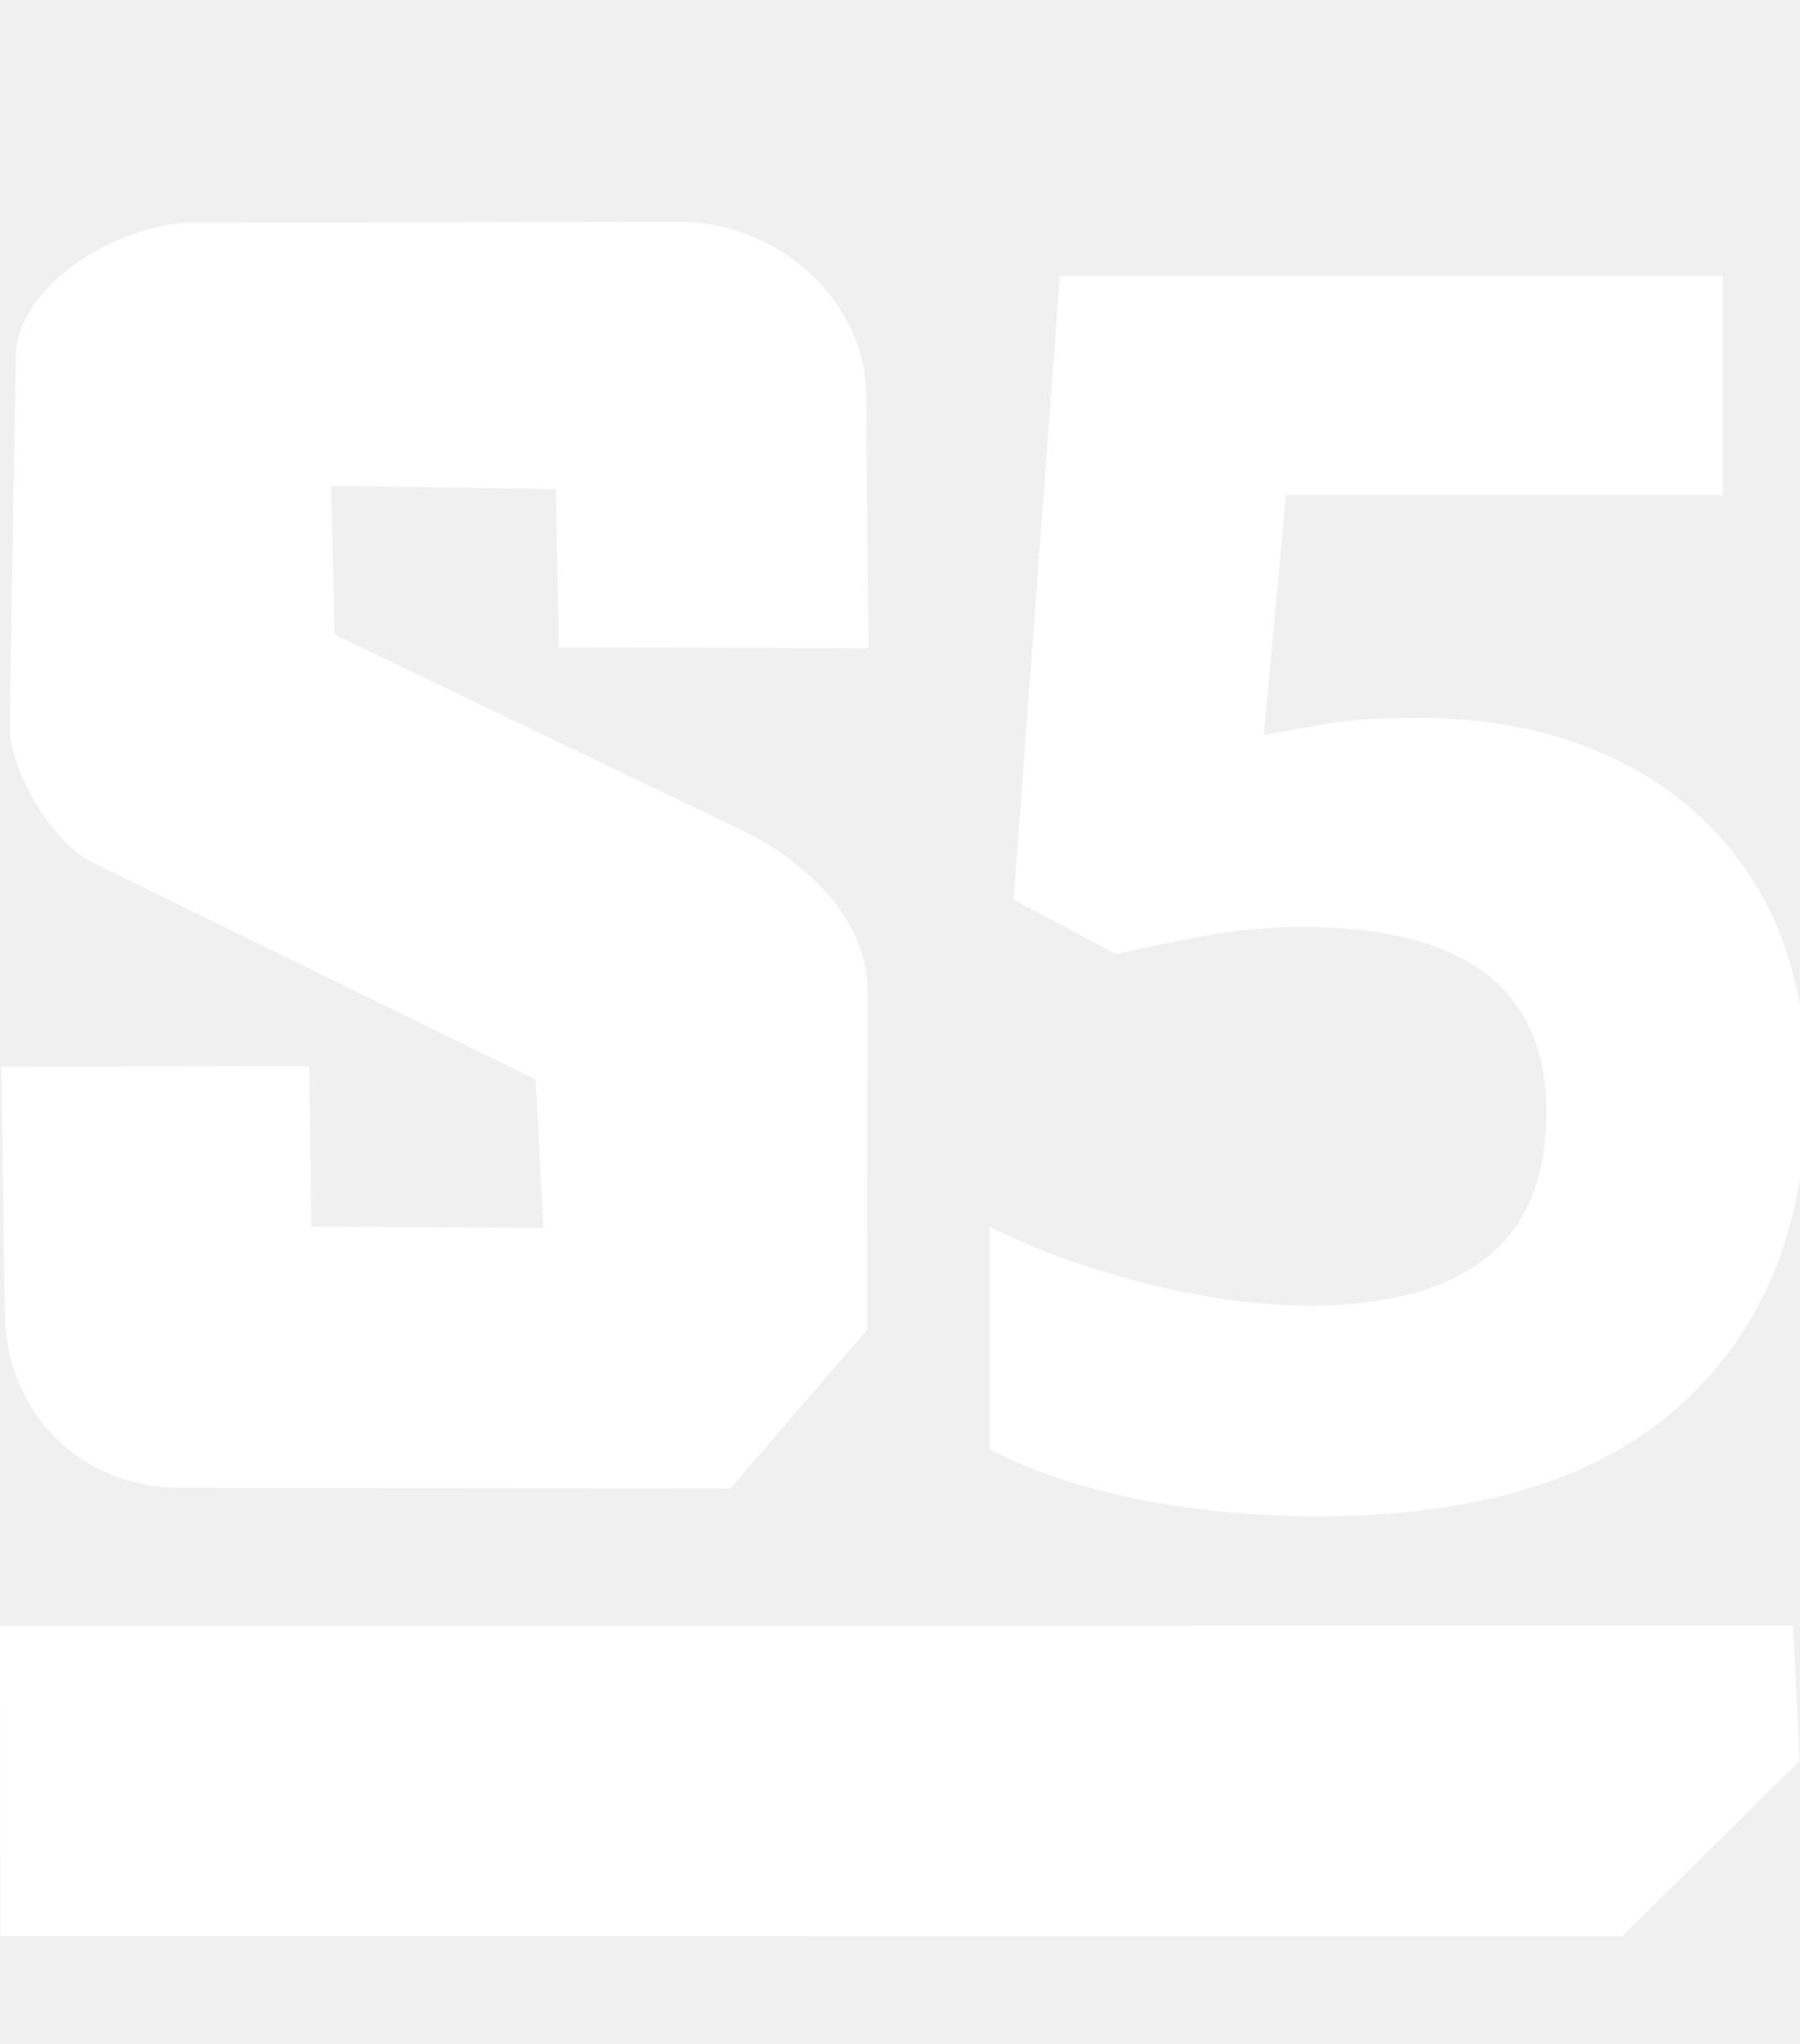
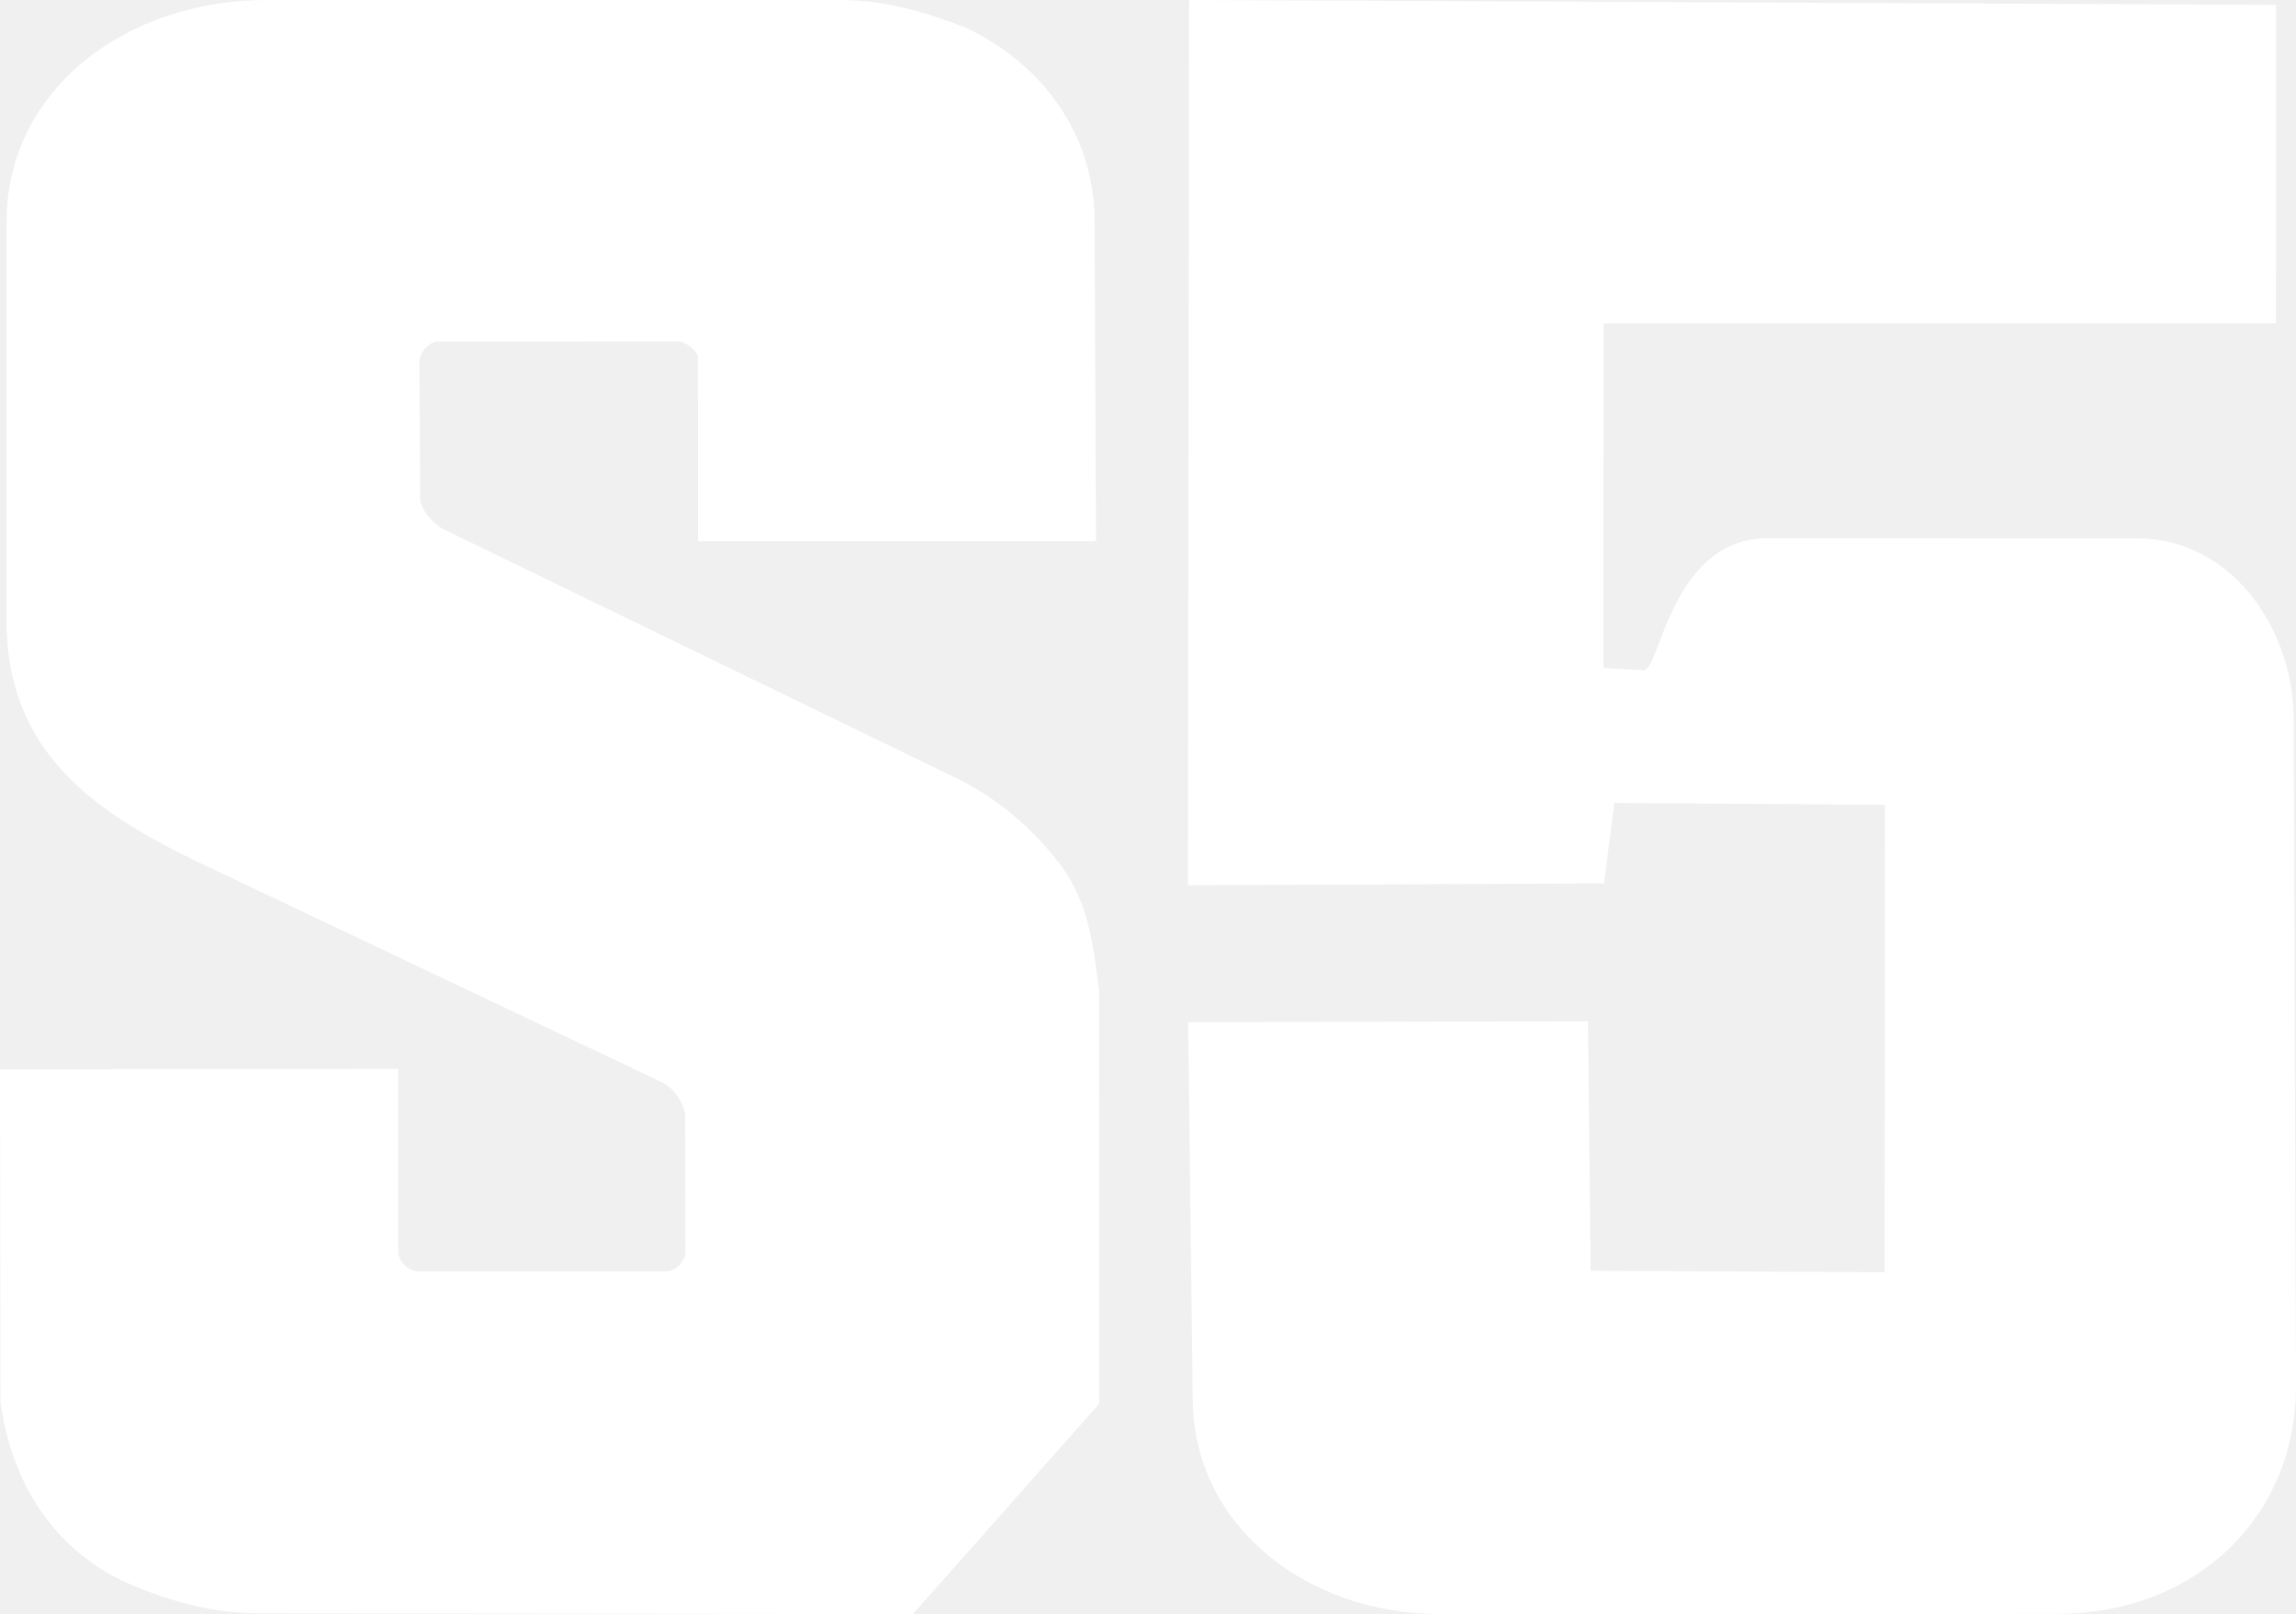
- <svg xmlns="http://www.w3.org/2000/svg" viewBox="0 0 762.46 865.85">
+ <svg xmlns="http://www.w3.org/2000/svg" id="a" viewBox="0 0 1515.62 1065.17">
  <defs>
-     <style>.c,.d{fill:#fff;}.d{font-family:HitmarkerCondensed-Black, 'Hitmarker Condensed';font-size:725.78px;font-weight:800;}</style>
+     <style>.b{fill:#fff;}</style>
  </defs>
-   <g id="a">
-     <path class="c" d="M309.42,630.5l-233.38-.31c-41.84-.06-73.39-31.64-73.98-73.34l-1.48-105,130.44-.24.83,67.93,98.38.67-3.27-62.95-188-92.04c-17.06-8.35-35.14-39.39-34.84-57.61l2.54-156.47c.51-31.48,45.58-56.72,74.62-56.77l206.96-.36c40.17-.07,78.34,32.13,78.73,73.34l1.01,107.19-131.18-.35-1.33-66.99-95.18-1.37,1.46,62.97,172.72,82.99c25.95,12.47,53.15,37.2,53.12,67.91l-.16,143.56-57.99,67.24Z" />
-     <text class="d" transform="translate(383.75 635.05)">
-       <tspan x="0" y="0">5</tspan>
-     </text>
-   </g>
-   <g id="b">
-     <polygon class="c" points="762.46 745.95 687.27 820.23 .14 820.15 0 688.76 759.67 688.7 762.46 745.95" />
-   </g>
+   <path class="b" d="M.32,925.54l-.32-219.81,262.93-.27-.1,120.47c0,6.41,6.65,12.82,13.01,13.18h163.29c6.66-.01,13.29-6.52,13.28-12.85l-.1-88.75c0-8.61-7.08-19.36-15.86-23.53l-303.2-143.88C60.35,535.5,4.23,495.22,4.26,409.09l.11-262.68C4.41,57.94,84.73,0,175.83,0l379.31.04c29.45,0,55.69,7.95,82.23,18.18,50.05,23.5,84.92,69.92,85.18,127.21l.93,211.78h-262.72s-.04-121.31-.04-121.31c0-3.87-7.72-9.94-11.89-10.6l-159.9.11c-5.99,0-12.11,7.77-12.08,13.27l.48,90.42c.04,6.93,9.13,17.14,15.57,20.26l338.14,164.08c27.95,13.56,51.38,33.97,69.19,57.65,18.23,24.24,21.66,52.9,25.23,82.94l.15,272.39-122.93,138.75-432.31-.44c-29.39-.03-57.3-7.76-82.56-18.35-51.82-21.73-80.07-67.49-87.48-120.84Z" />
+   <path class="b" d="M949.78,1065.17c-84.21.02-161.38-55.67-162.42-140.92l-3.06-249.66,263.96-.55,1.75,164.66,194.06.91.28-308.46-178.73-1.26-6.74,53.1-274.69,1.25.73-584.24,717.49,3.21-.03,210.09-443.83.11-.15,227.43,26.7,1.45c10.71.58,17.71-87.13,81.95-87.1l243.73.1c61.75.02,103.11,59.02,103.32,119.39l1.53,439.19c.31,88.47-67.51,151.18-157.21,151.2l-408.63.1Z" />
</svg>
